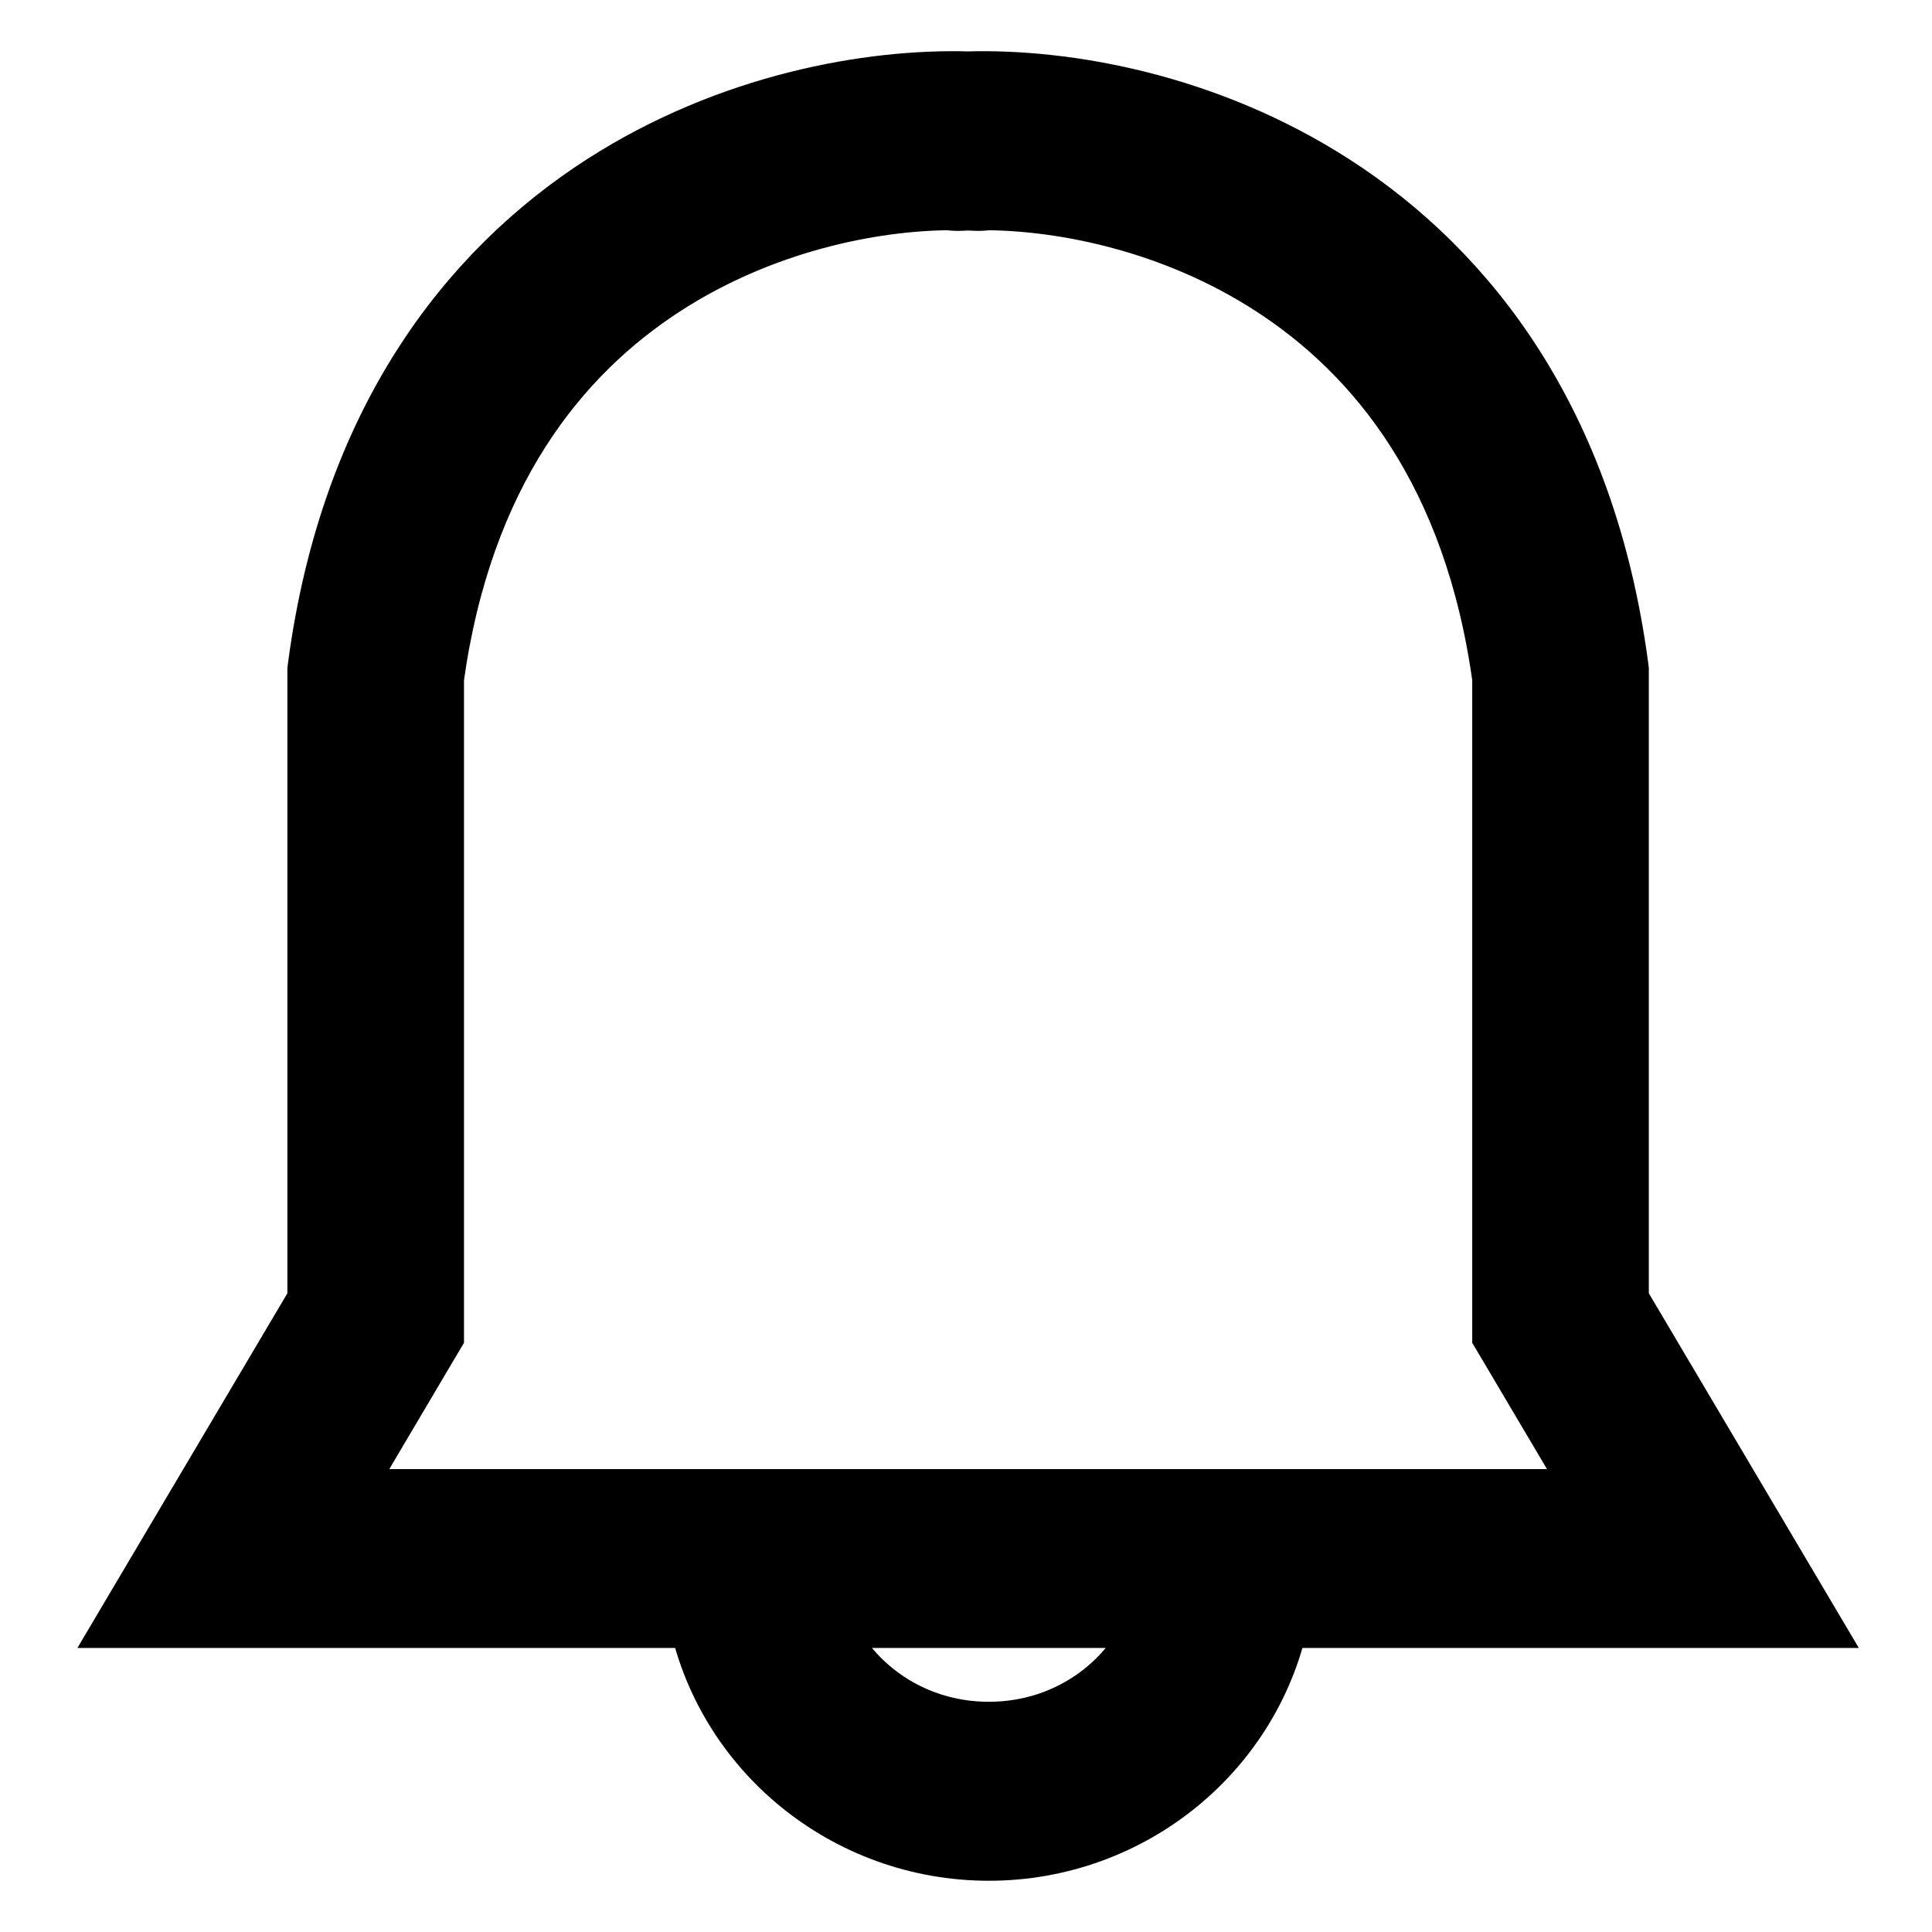
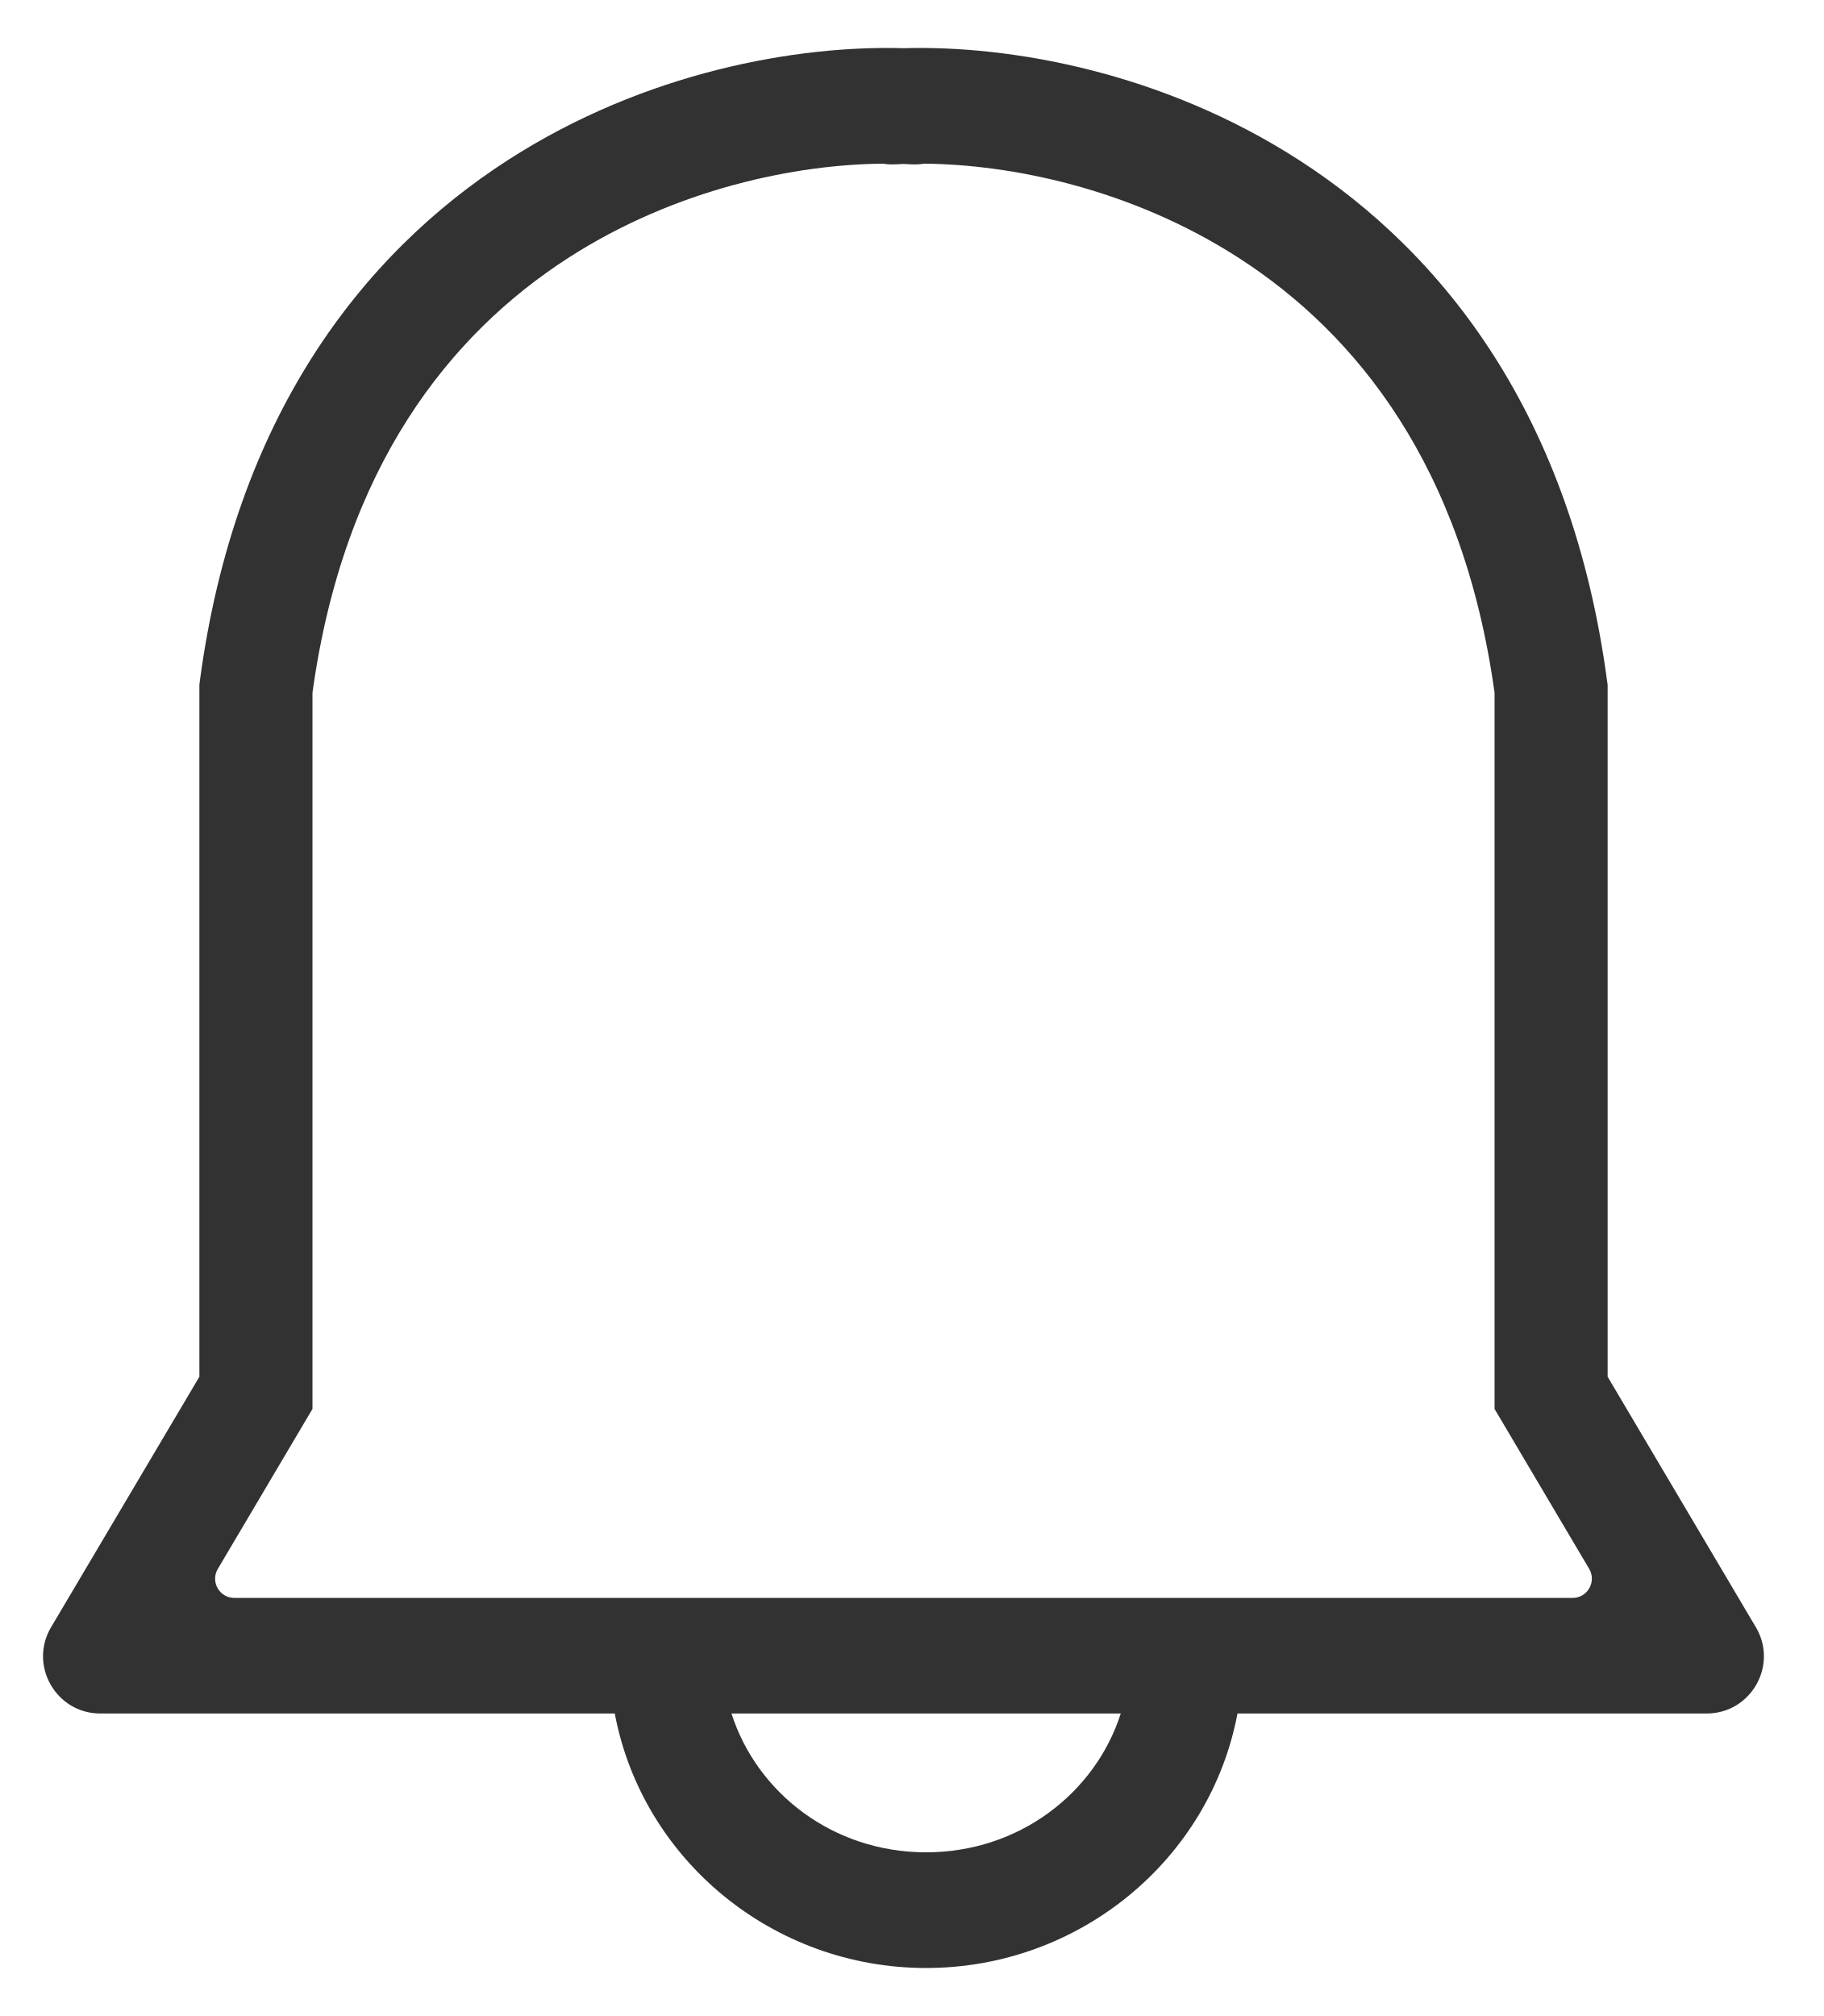
- <svg xmlns="http://www.w3.org/2000/svg" width="22" height="22" viewBox="0 0 22 22" fill="none">
-   <path fill-rule="evenodd" clip-rule="evenodd" d="M6.902 2.168C8.336 1.244 9.924 0.97 11.024 1.002C12.124 0.97 13.713 1.244 15.146 2.168C16.67 3.151 17.986 4.85 18.354 7.592L18.359 7.633V7.674V14.841L19.895 17.435L20.436 18.349H19.391H14.503C14.215 19.874 12.854 21 11.26 21C9.666 21 8.304 19.874 8.016 18.349H2.657H1.612L2.153 17.435L3.689 14.841V7.674V7.633L3.694 7.592C4.062 4.85 5.378 3.151 6.902 2.168ZM9.233 18.349C9.497 19.175 10.289 19.795 11.26 19.795C12.231 19.795 13.023 19.175 13.287 18.349H11.142H10.906H9.233ZM8.549 17.145H3.703L4.782 15.32L4.867 15.177V15.009V7.716C5.194 5.357 6.302 3.979 7.531 3.187C8.659 2.46 9.914 2.212 10.81 2.205C10.852 2.212 10.895 2.214 10.939 2.212C10.967 2.21 10.995 2.209 11.024 2.208C11.053 2.209 11.081 2.21 11.109 2.212C11.153 2.214 11.196 2.212 11.238 2.205C12.134 2.212 13.389 2.46 14.517 3.187C15.746 3.979 16.855 5.357 17.181 7.716V15.009V15.177L17.266 15.32L18.346 17.145H13.97H11.142H10.906H8.549Z" fill="black" stroke="black" stroke-width="0.833" stroke-linecap="round" />
+ <svg xmlns="http://www.w3.org/2000/svg" width="19" height="21" viewBox="0 0 19 21" fill="none">
+   <path fill-rule="evenodd" clip-rule="evenodd" d="M5.29 1.668C6.723 0.744 8.312 0.47 9.412 0.502C10.512 0.47 12.1 0.744 13.533 1.668C15.058 2.651 16.374 4.35 16.741 7.092L16.747 7.133V7.174V14.341L18.282 16.935L18.291 16.95C18.526 17.347 18.24 17.849 17.778 17.849H12.891C12.603 19.374 11.241 20.5 9.647 20.5C8.054 20.5 6.692 19.374 6.404 17.849H1.045C0.584 17.849 0.297 17.347 0.532 16.95L0.541 16.935L2.077 14.341V7.174V7.133L2.082 7.092C2.449 4.35 3.766 2.651 5.29 1.668ZM7.62 17.849C7.884 18.675 8.676 19.295 9.647 19.295C10.618 19.295 11.411 18.675 11.675 17.849H9.53H9.294H7.62ZM6.937 16.645H2.441C2.286 16.645 2.19 16.476 2.269 16.343L3.17 14.82L3.255 14.677V14.509V7.216C3.581 4.857 4.69 3.479 5.919 2.687C7.047 1.96 8.302 1.712 9.198 1.705C9.24 1.712 9.283 1.714 9.327 1.712C9.355 1.71 9.383 1.709 9.412 1.708C9.441 1.709 9.469 1.71 9.497 1.712C9.541 1.714 9.584 1.712 9.626 1.705C10.522 1.712 11.777 1.96 12.905 2.687C14.133 3.479 15.242 4.857 15.569 7.216V14.509V14.677L15.654 14.82L16.555 16.343C16.633 16.476 16.537 16.645 16.382 16.645H12.358H9.53H9.294H6.937Z" fill="#323232" />
</svg>
